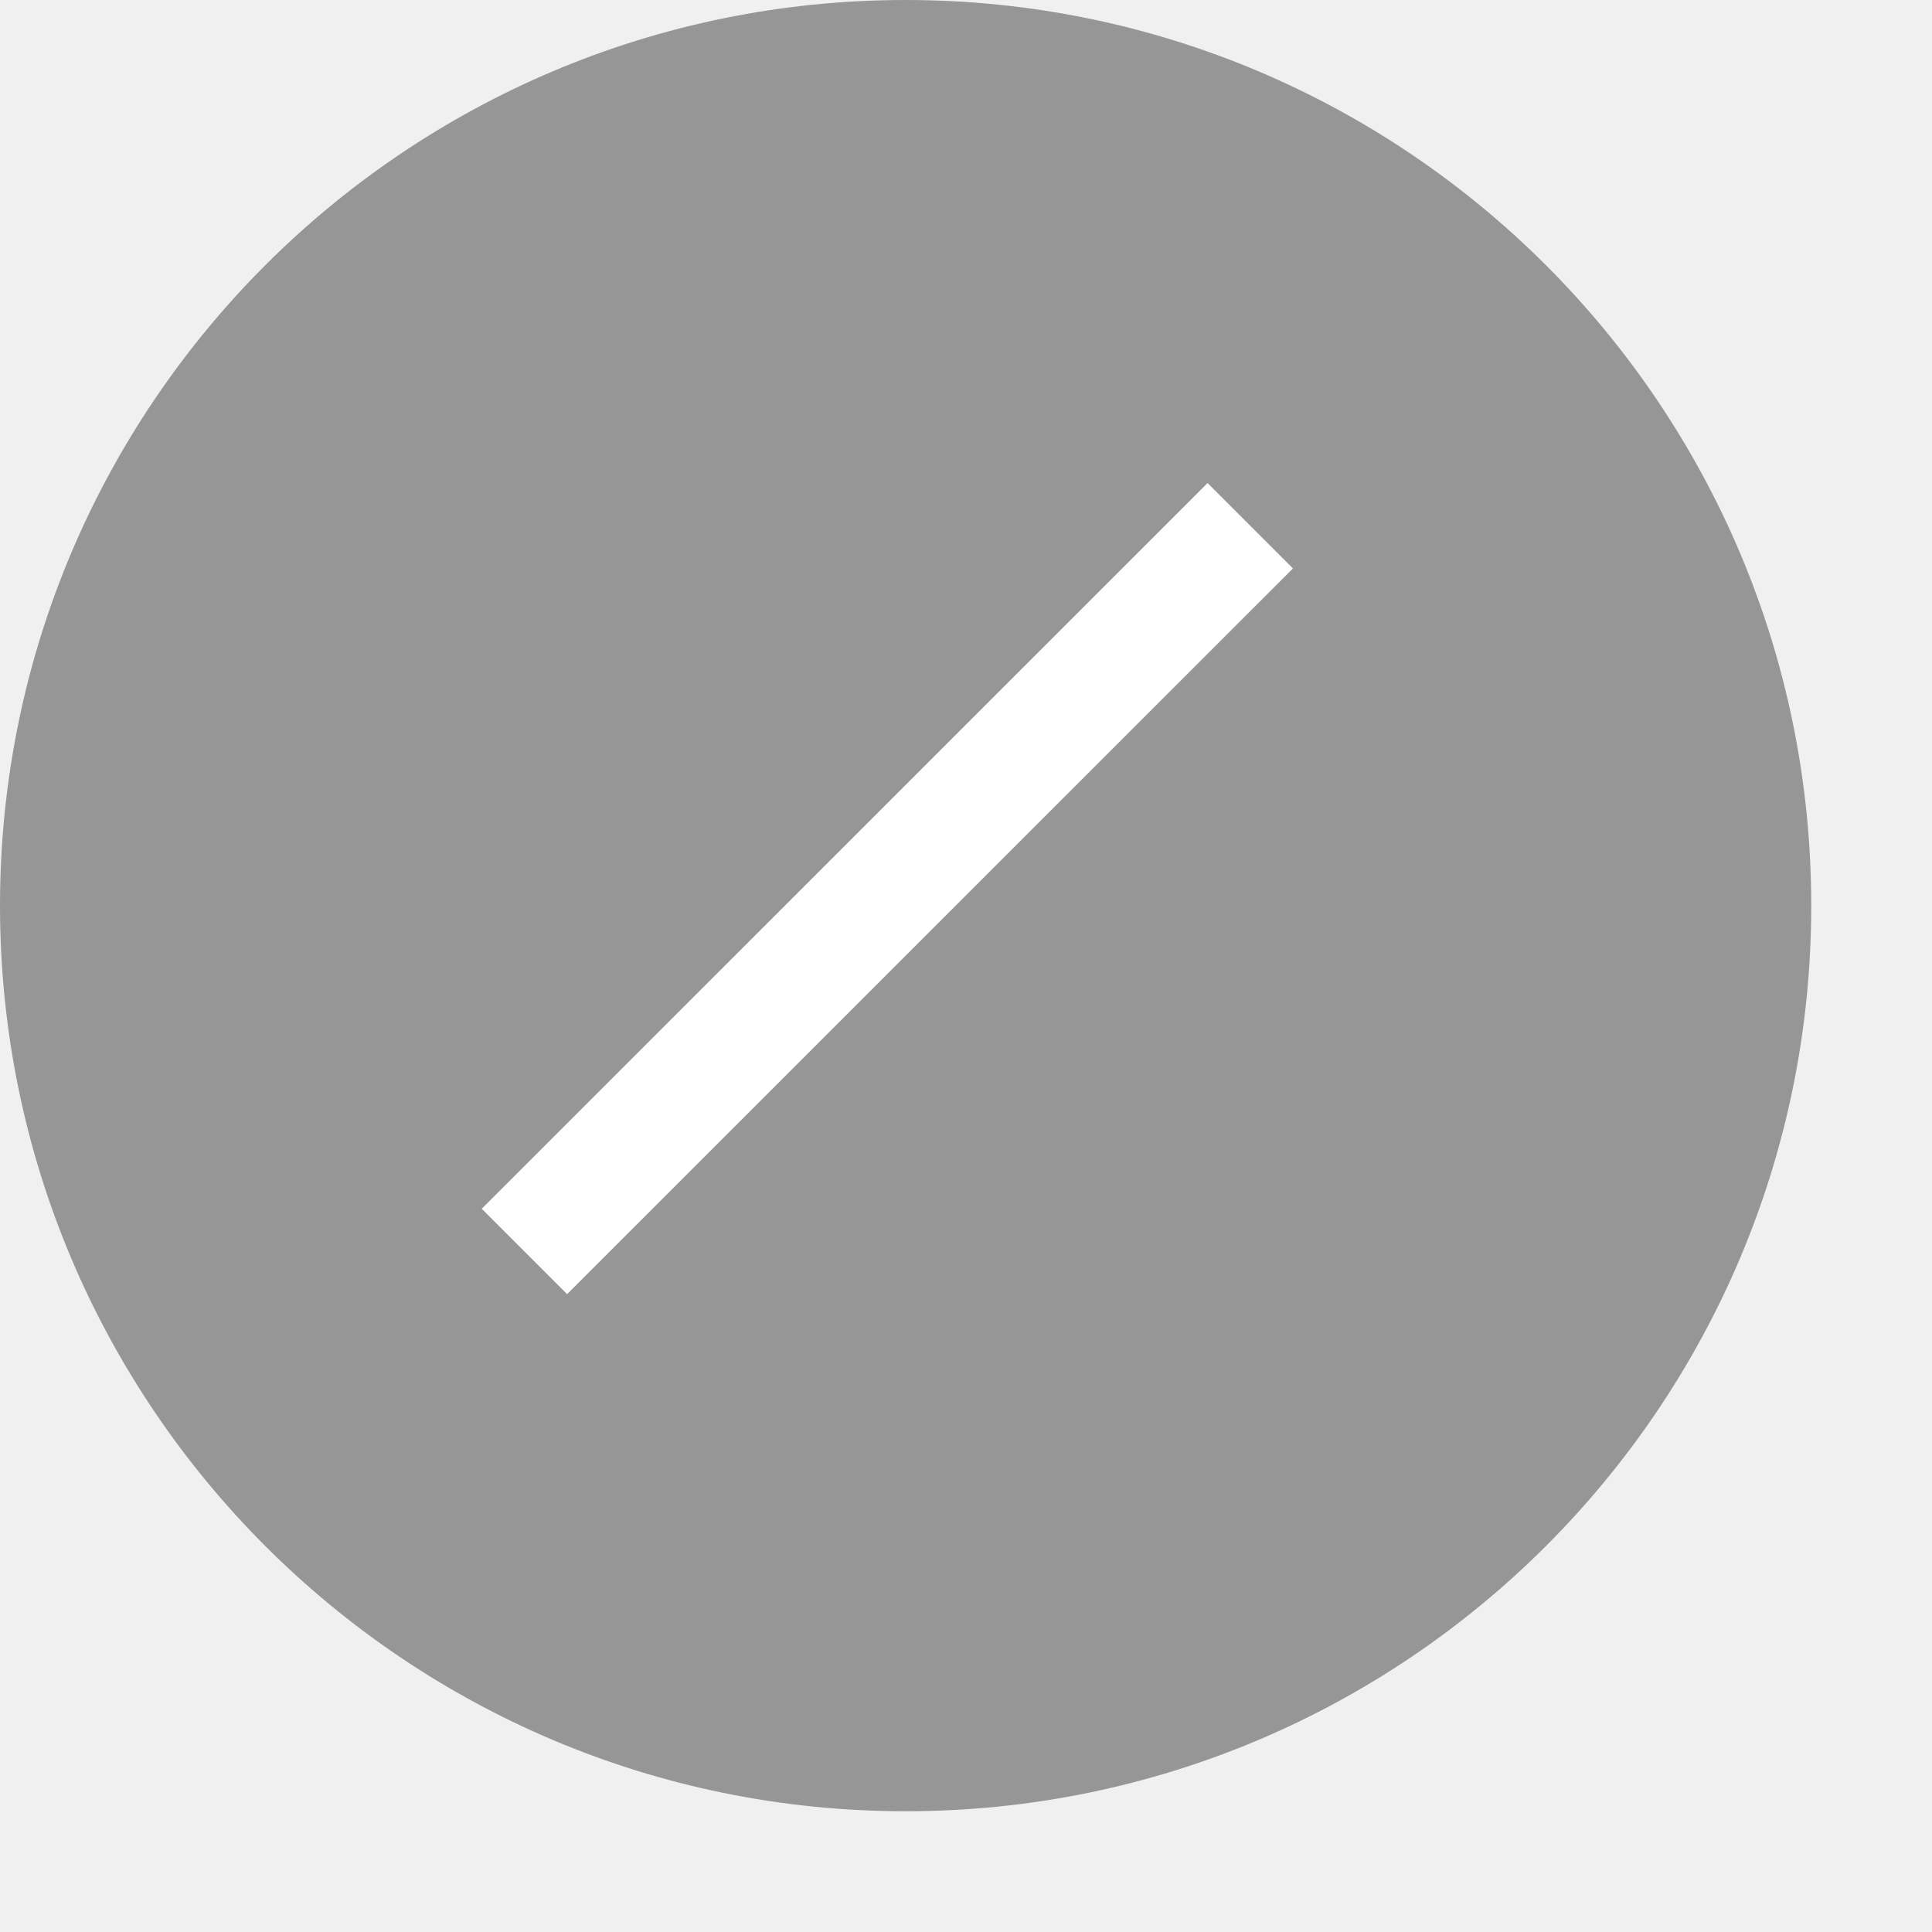
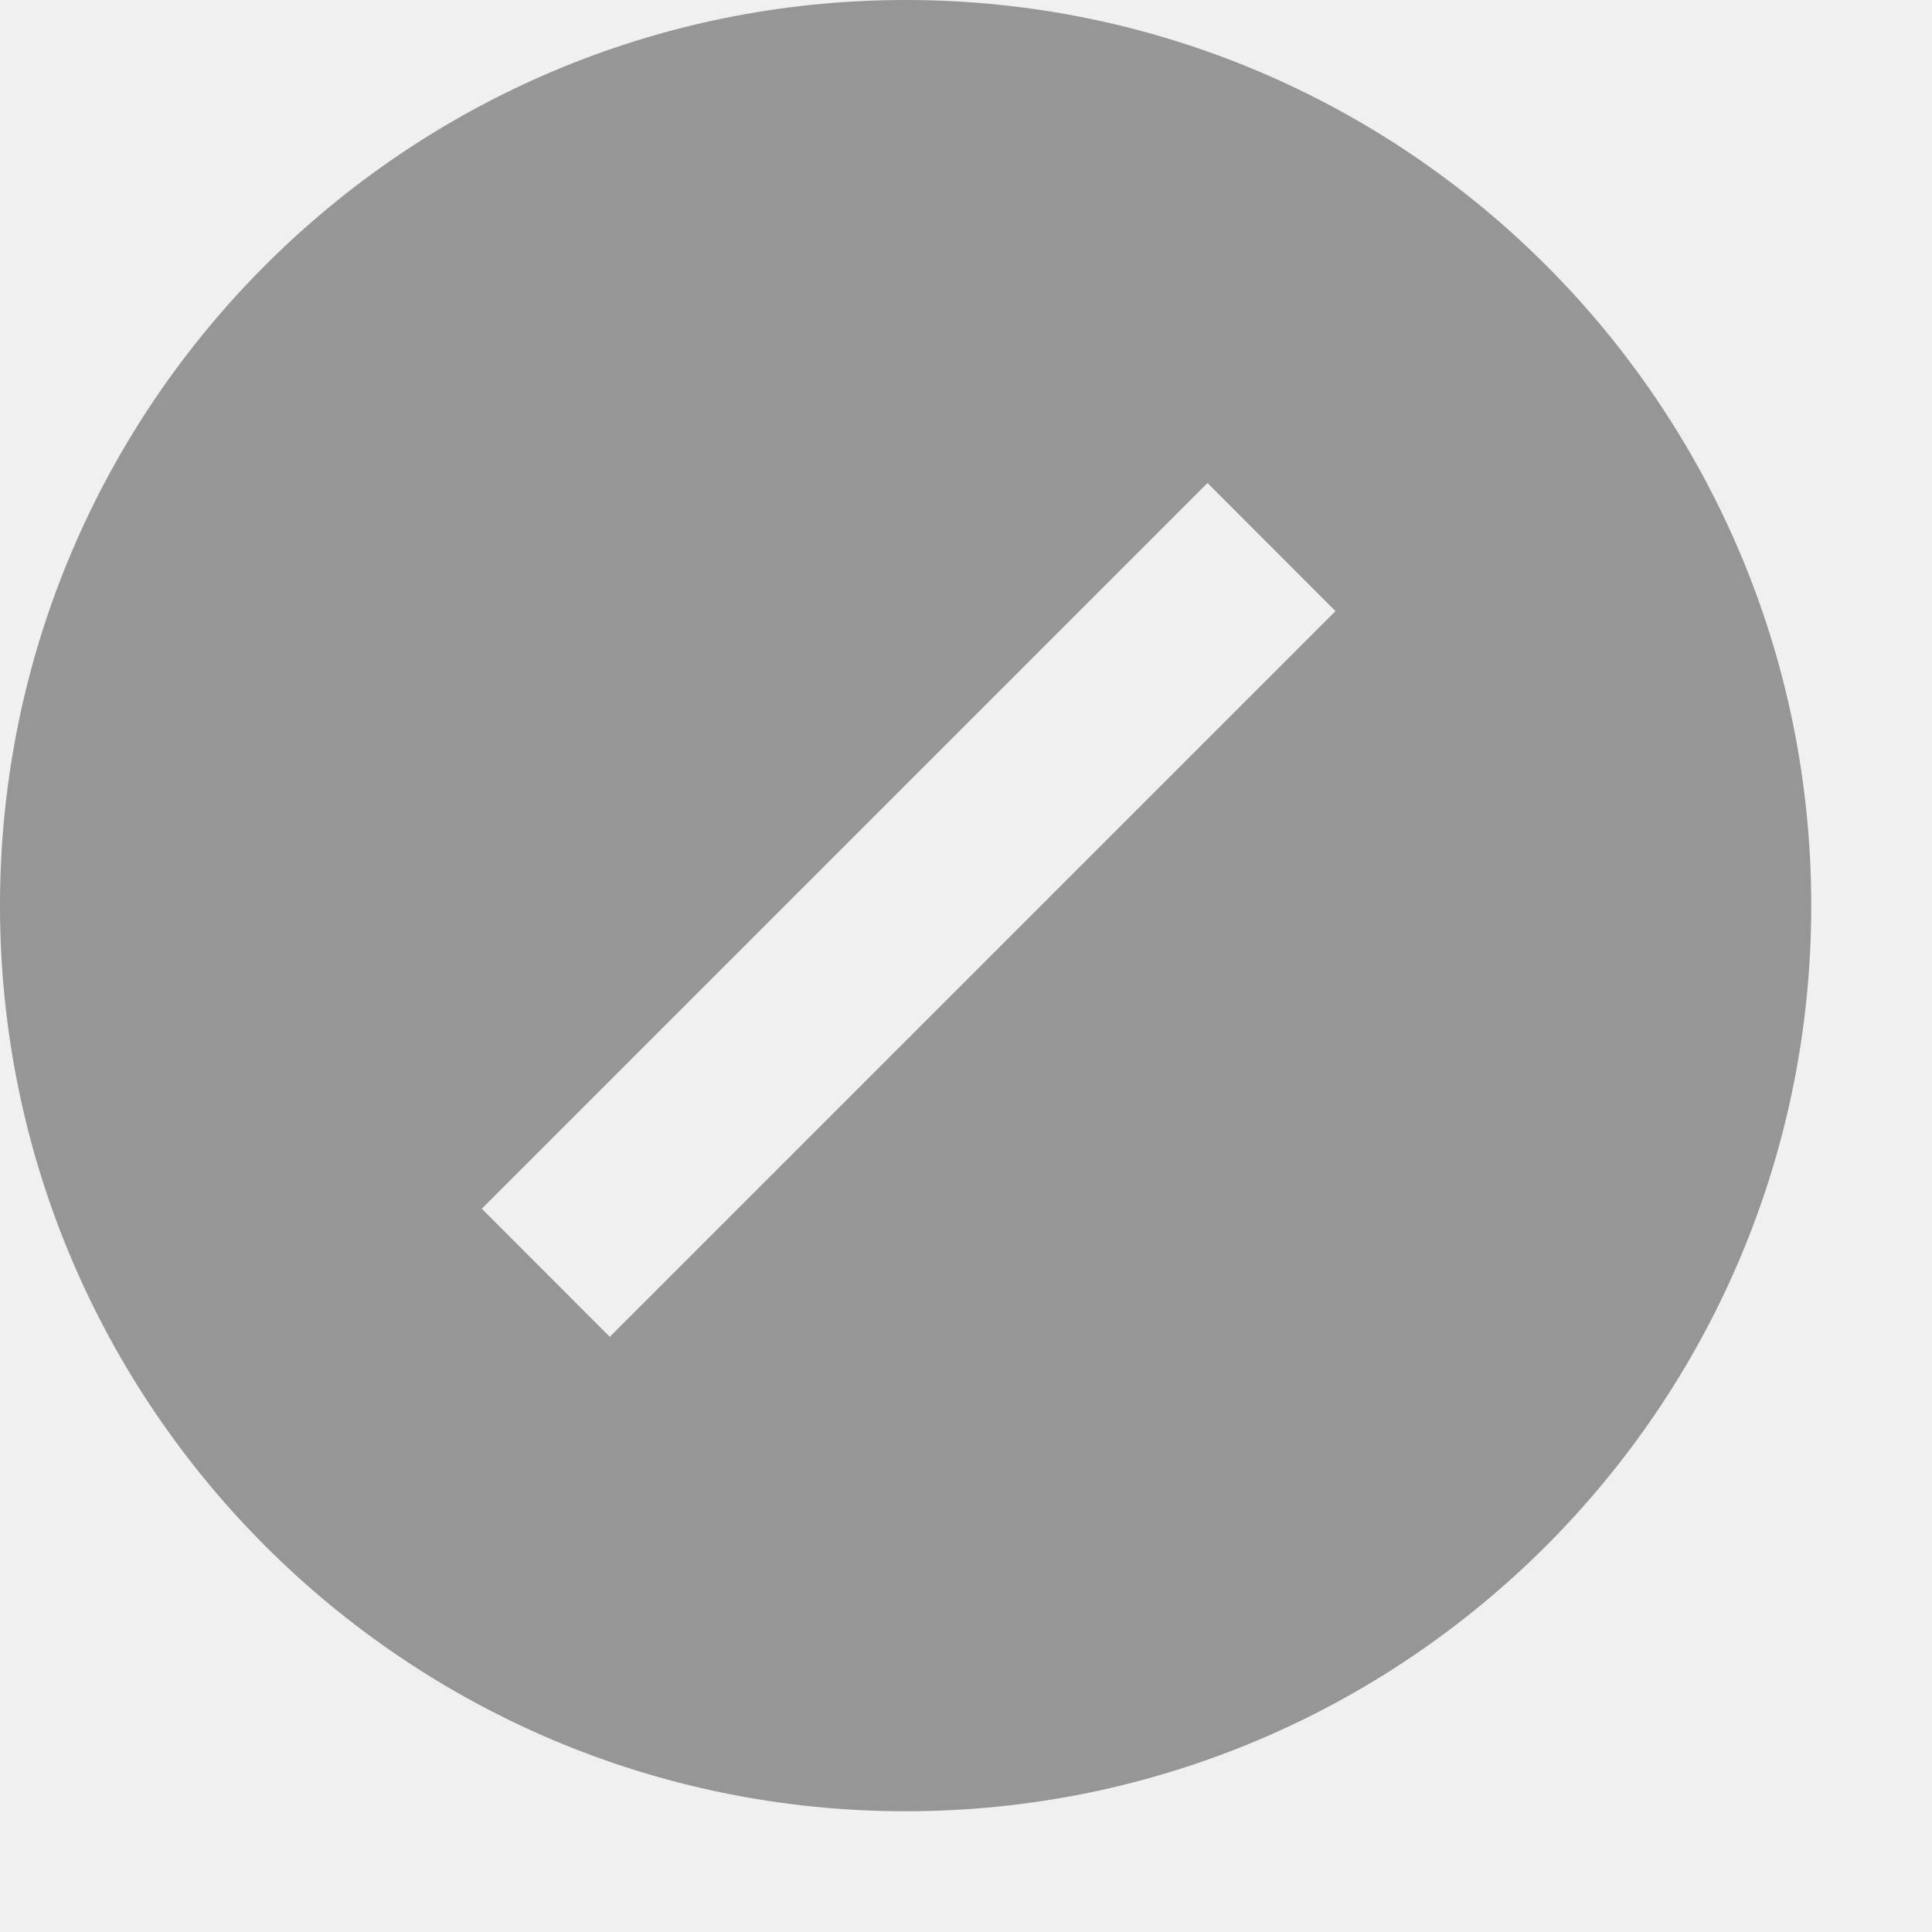
<svg xmlns="http://www.w3.org/2000/svg" width="16" height="16" fill="none" viewBox="0 0 16 16">
-   <circle cx="7.5" cy="7.5" r="7.5" fill="#969696" />
-   <path stroke="#fff" d="M10.354 4.354l-6.011 6.01" />
+   <path fill="#969696" fill-rule="evenodd" d="M7.5 15a7.5 7.5 0 1 0 0-15 7.5 7.5 0 0 0 0 15zM10 4l-6.01 6.01 1.06 1.061 6.01-6.01L10 4z" clip-rule="evenodd" />
</svg>
